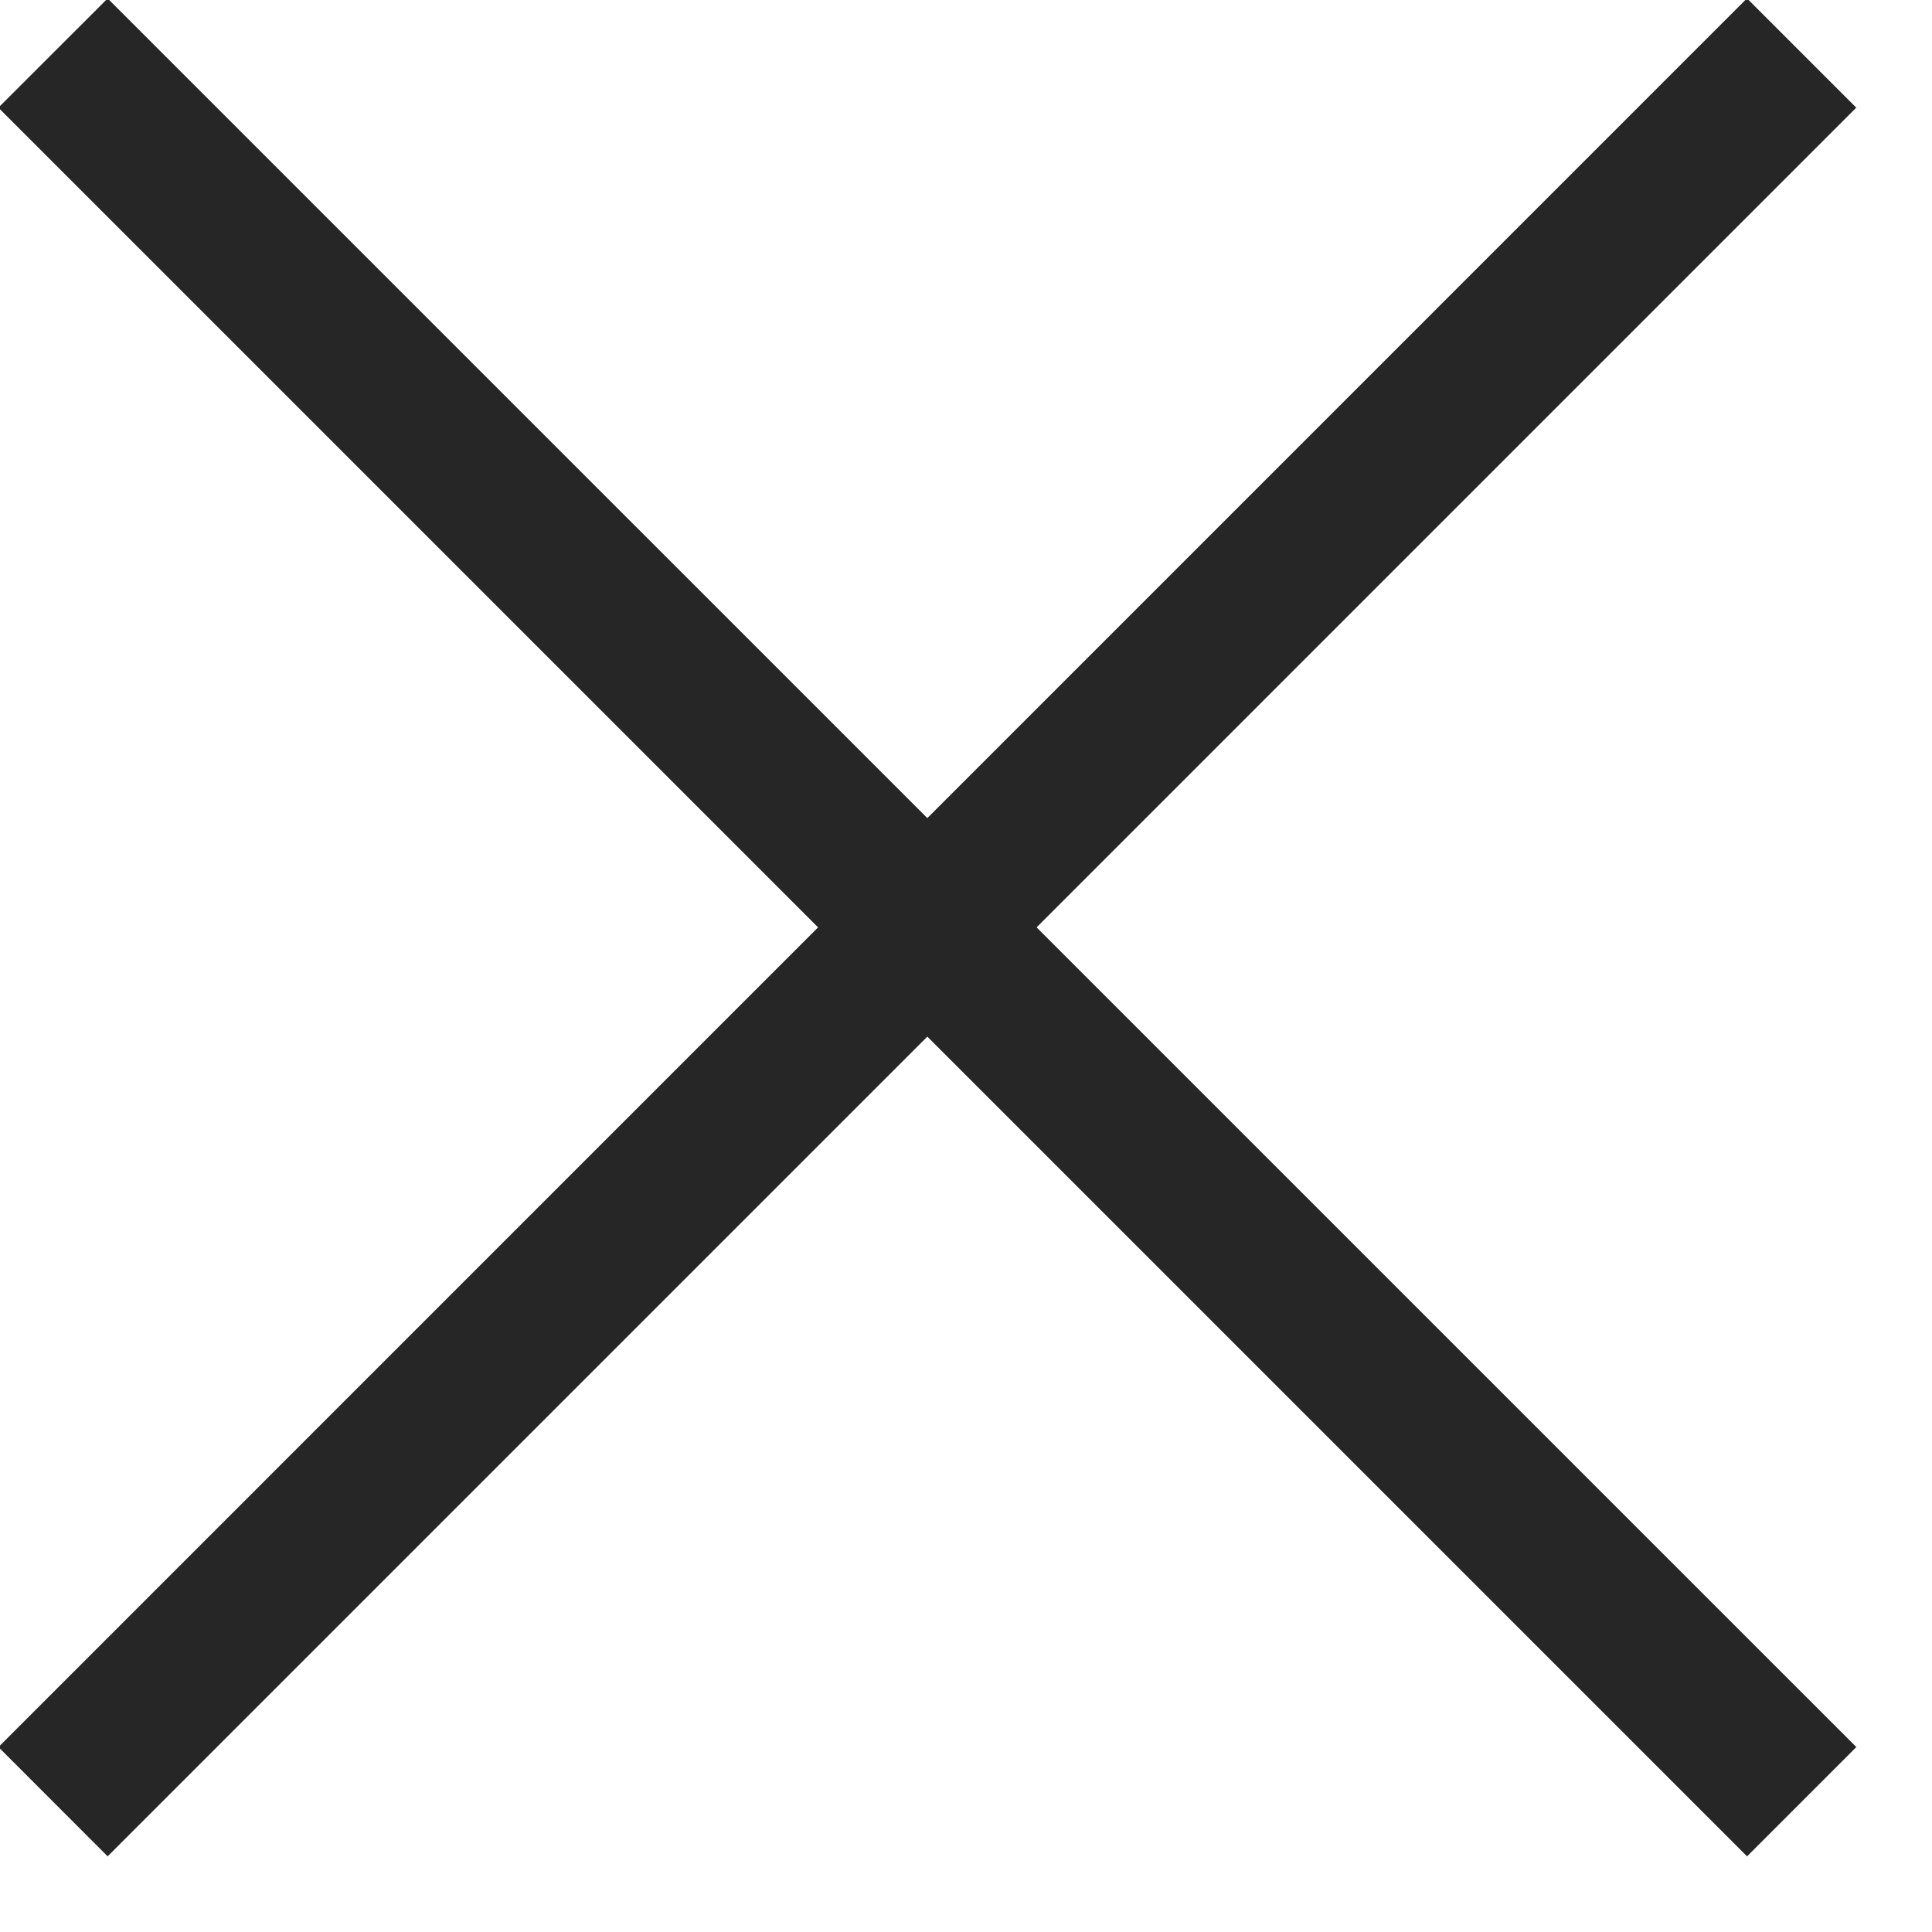
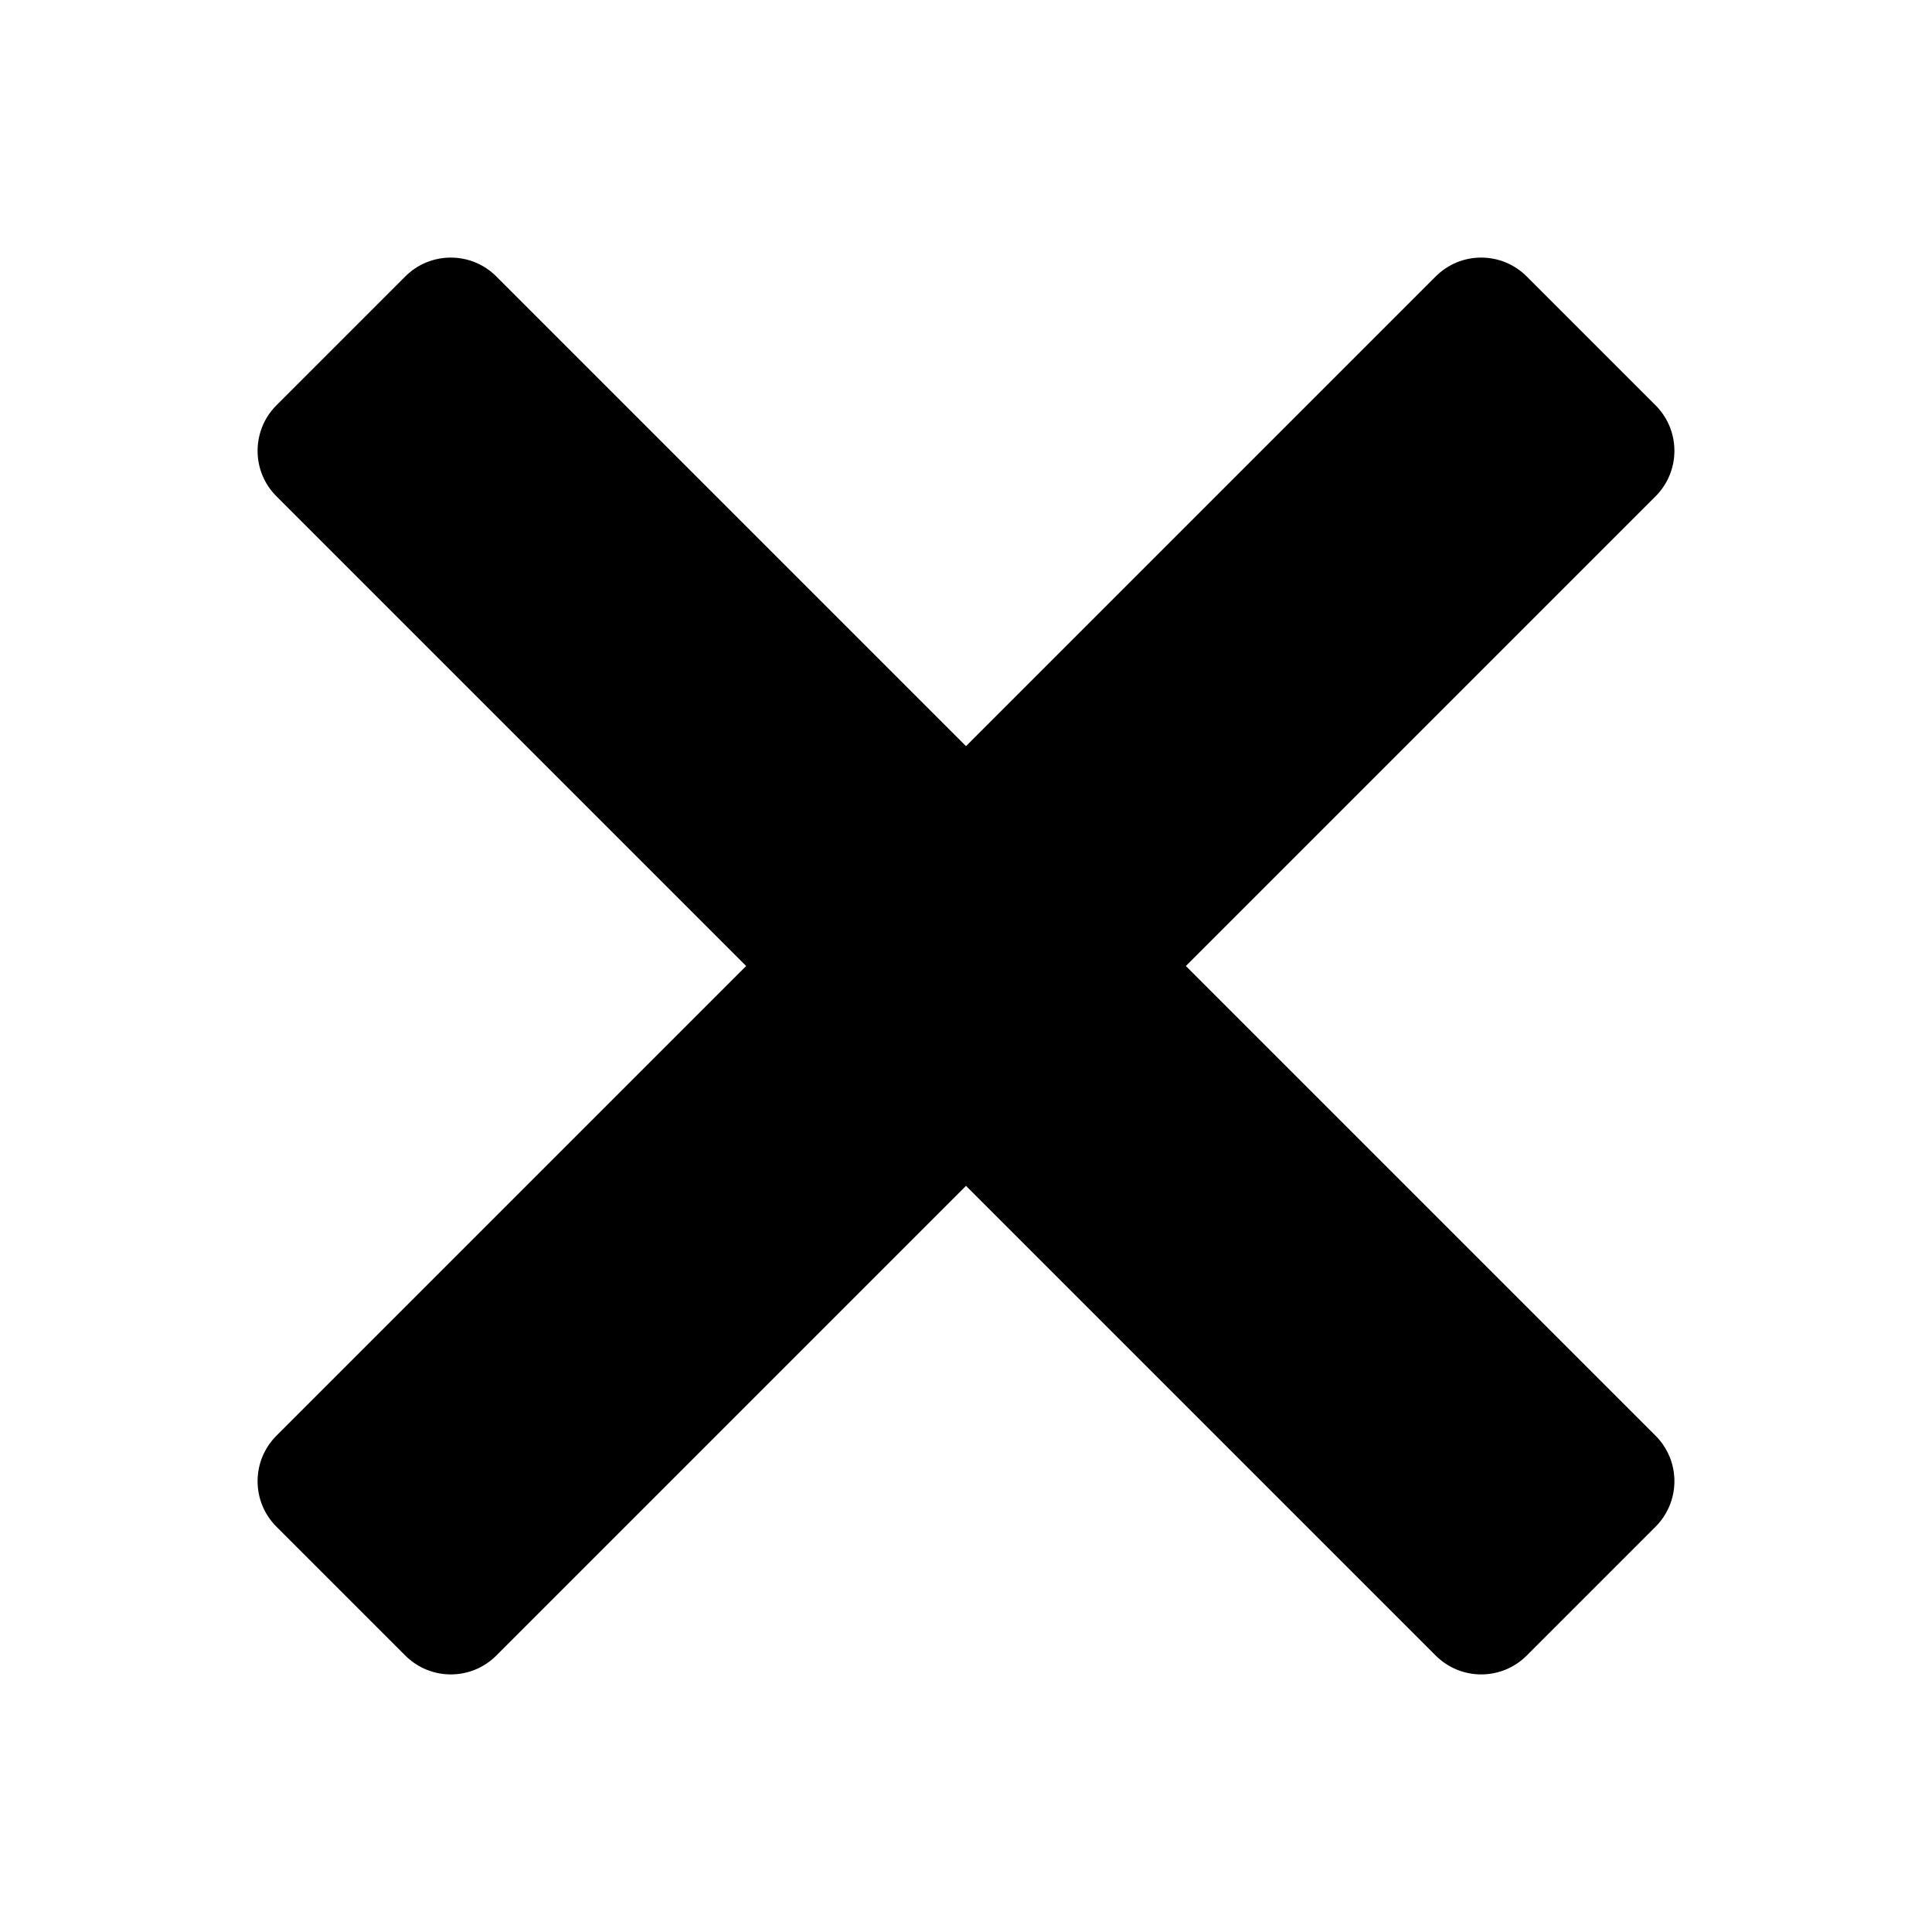
- <svg xmlns="http://www.w3.org/2000/svg" height="25" width="25">
-   <g fill="#262627" fill-rule="evenodd">
-     <path d="M1.393-.02l22.628 22.627-1.414 1.414L-.021 1.393z" />
-     <path d="M-.02 22.607L22.606-.021l1.414 1.414L1.393 24.021z" />
-   </g>
+ <svg xmlns="http://www.w3.org/2000/svg" viewBox="0 0 30 30" width="30px" height="30px">
+   <path d="M 7 4 C 6.744 4 6.488 4.097 6.293 4.293 L 4.293 6.293 C 3.902 6.684 3.902 7.317 4.293 7.707 L 11.586 15 L 4.293 22.293 C 3.902 22.684 3.902 23.317 4.293 23.707 L 6.293 25.707 C 6.684 26.098 7.317 26.098 7.707 25.707 L 15 18.414 L 22.293 25.707 C 22.683 26.098 23.317 26.098 23.707 25.707 L 25.707 23.707 C 26.098 23.316 26.098 22.683 25.707 22.293 L 18.414 15 L 25.707 7.707 C 26.098 7.317 26.098 6.683 25.707 6.293 L 23.707 4.293 C 23.316 3.902 22.683 3.902 22.293 4.293 L 15 11.586 L 7.707 4.293 C 7.512 4.097 7.256 4 7 4 z" />
</svg>
